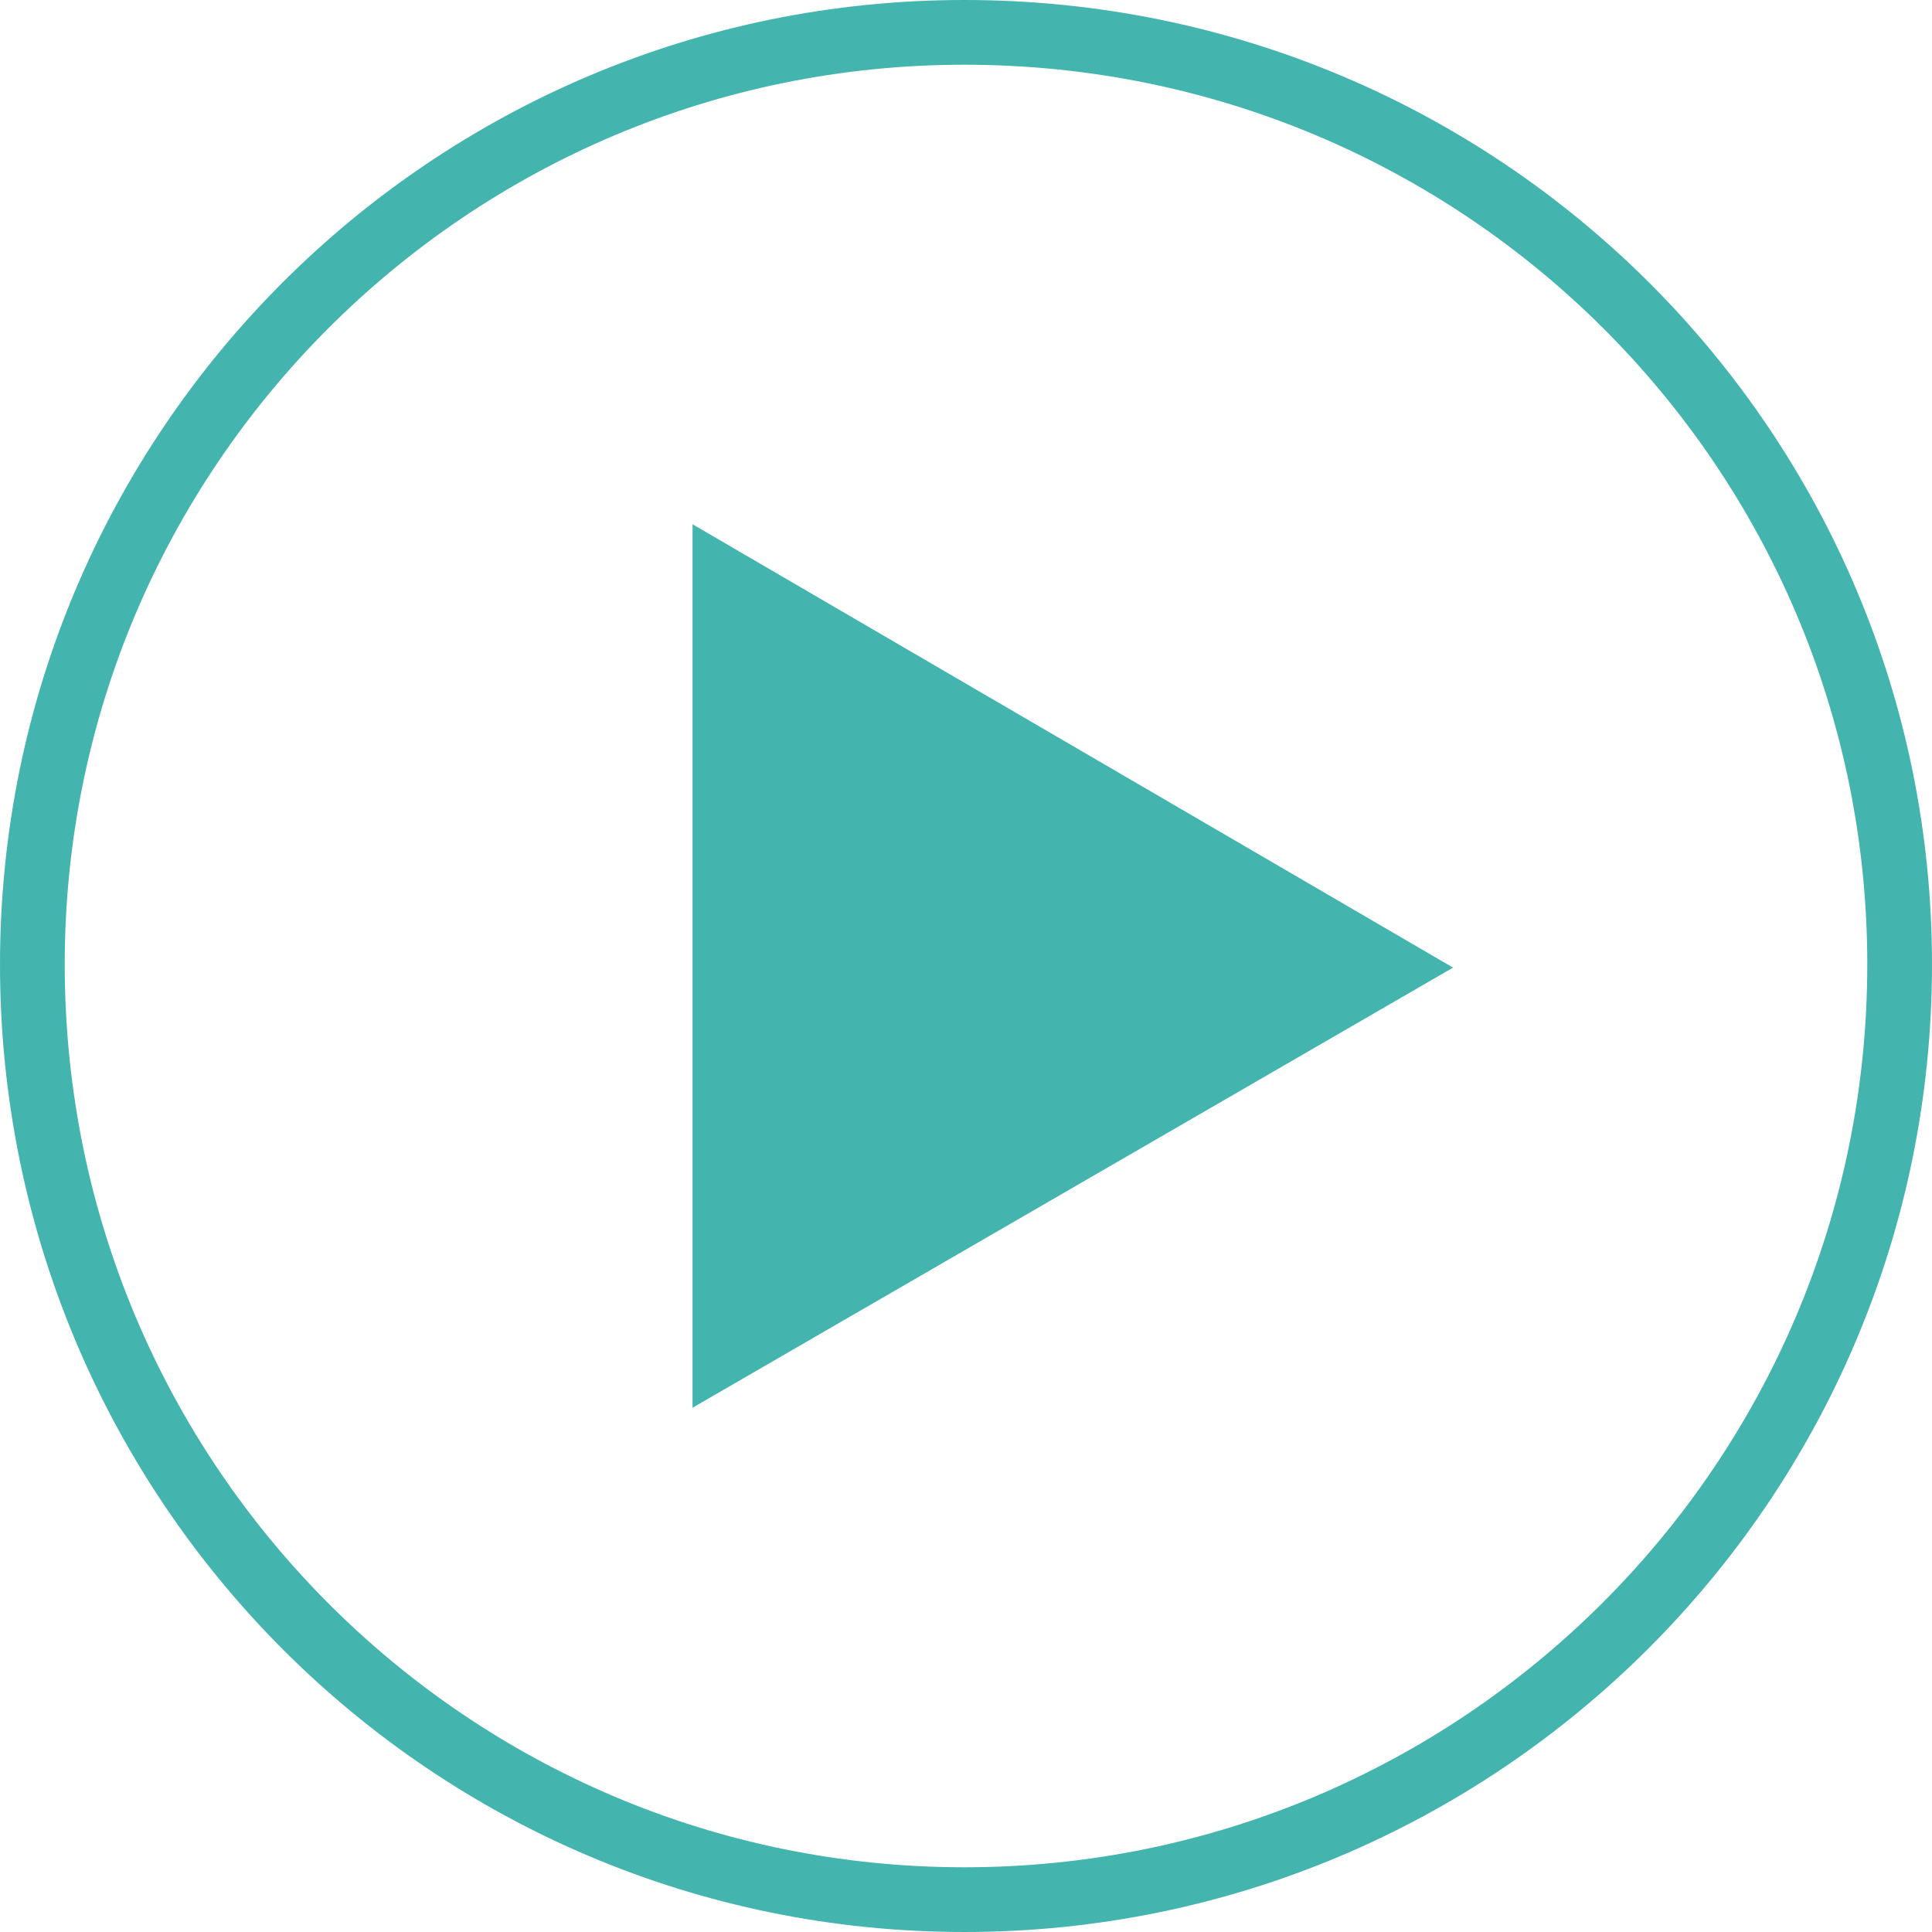
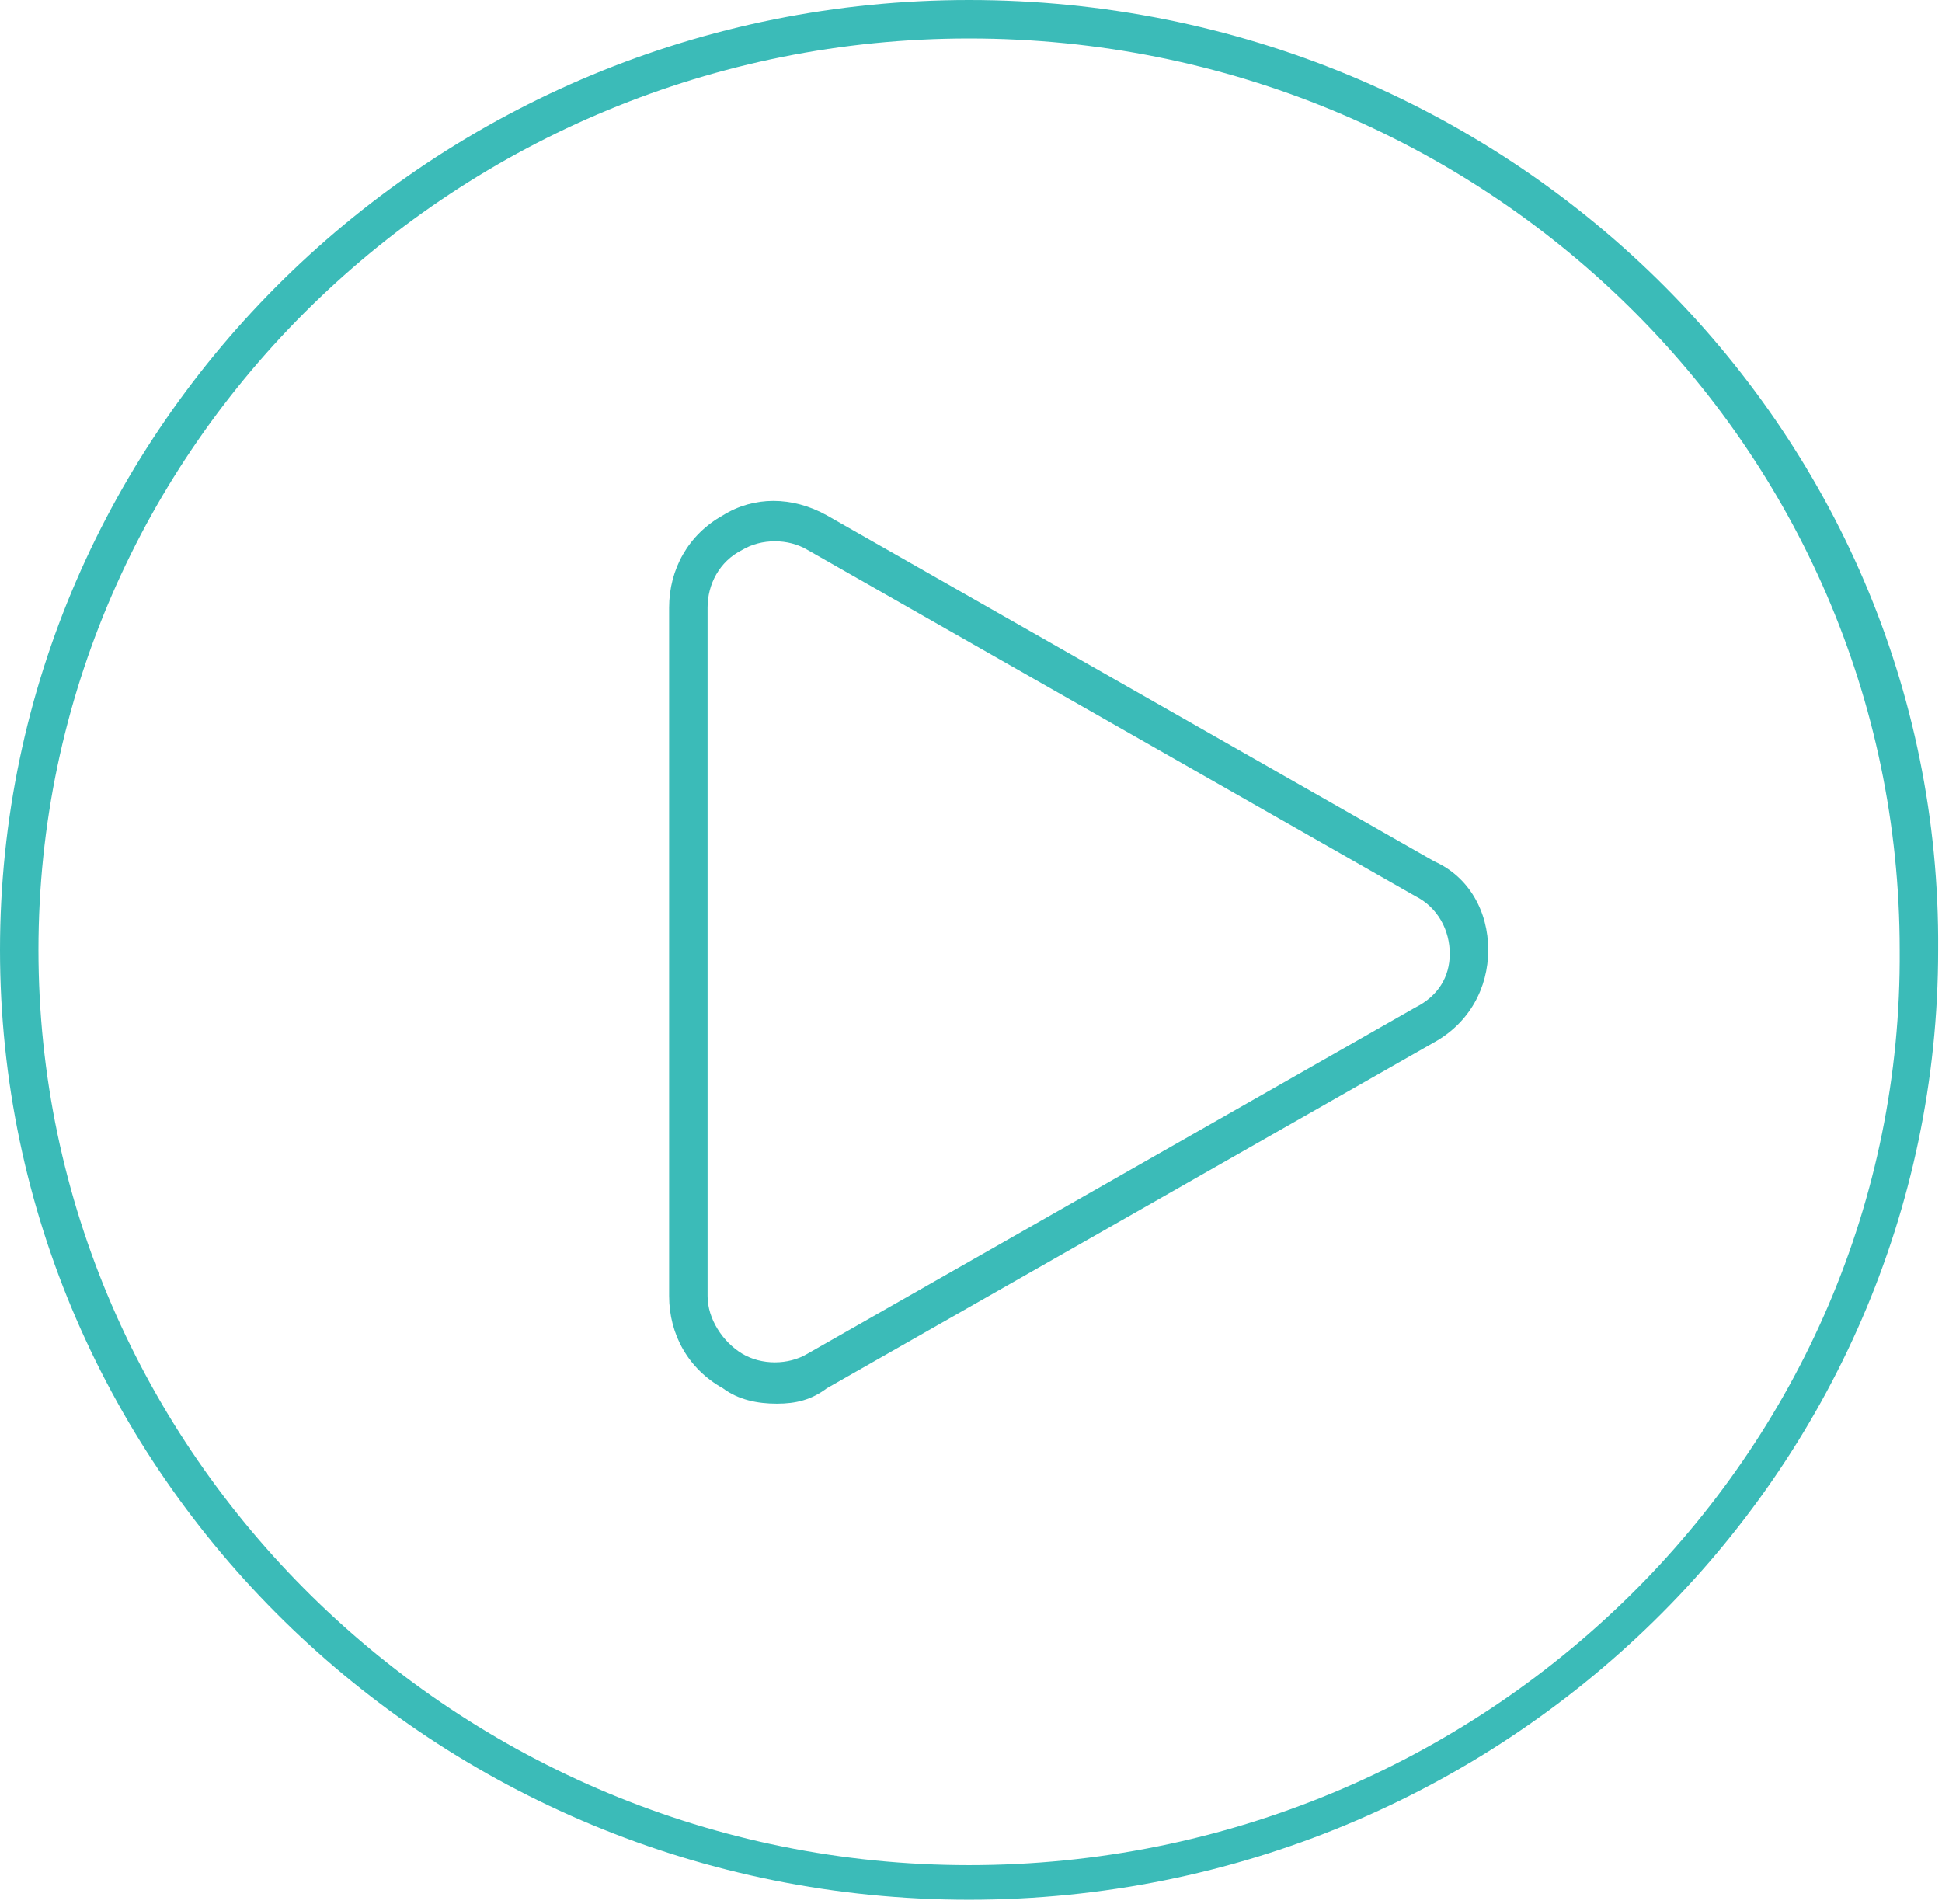
- <svg xmlns="http://www.w3.org/2000/svg" version="1.1" id="Layer_1" x="0px" y="0px" viewBox="0 0 59.7 59.7" enable-background="new 0 0 59.7 59.7" xml:space="preserve">
-   <path fill="none" stroke="#43B4AE" stroke-width="2" stroke-miterlimit="10" d="M29.8,58.7c15.9,0,28.9-12.9,28.9-28.9  C58.7,13.9,45.8,1,29.8,1C13.9,1,1,13.9,1,29.8C1,45.8,13.9,58.7,29.8,58.7L29.8,58.7z" />
-   <polygon fill="#43B4AE" points="21.4,16.2 44.9,29.9 21.4,43.5 " />
+ <svg xmlns="http://www.w3.org/2000/svg" version="1.1" id="Layer_1" x="0px" y="0px" viewBox="0 0 50.5 49.5" style="enable-background:new 0 0 50.5 49.5;" xml:space="preserve">
+   <style type="text/css">
+ 	.st0{fill:#3BBBB8;}
+ </style>
+   <g>
+     <path class="st0" d="M25.2,0C11.3,0,0,11.1,0,24.7c0,13.6,11.3,24.7,25.2,24.7c13.9,0,25.2-11.1,25.2-24.7C50.5,11.1,39.2,0,25.2,0   z M25.2,48.5C11.9,48.5,1,37.8,1,24.7C1,11.6,11.9,1,25.2,1c13.4,0,24.2,10.6,24.2,23.7C49.5,37.8,38.6,48.5,25.2,48.5z" />
+     <path class="st0" d="M37.3,22.4l-15.8-9c-0.9-0.5-1.9-0.5-2.7,0c-0.9,0.5-1.4,1.4-1.4,2.4v17.9c0,1,0.5,1.9,1.4,2.4   c0.4,0.3,0.9,0.4,1.4,0.4c0.5,0,0.9-0.1,1.3-0.4l15.8-9c0.9-0.5,1.4-1.4,1.4-2.4S38.2,22.8,37.3,22.4z M36.8,26.2l-15.8,9   c-0.5,0.3-1.2,0.3-1.7,0c-0.5-0.3-0.9-0.9-0.9-1.5V15.8c0-0.6,0.3-1.2,0.9-1.5c0.5-0.3,1.2-0.3,1.7,0l15.8,9   c0.6,0.3,0.9,0.9,0.9,1.5S37.4,25.9,36.8,26.2z" />
+   </g>
</svg>
